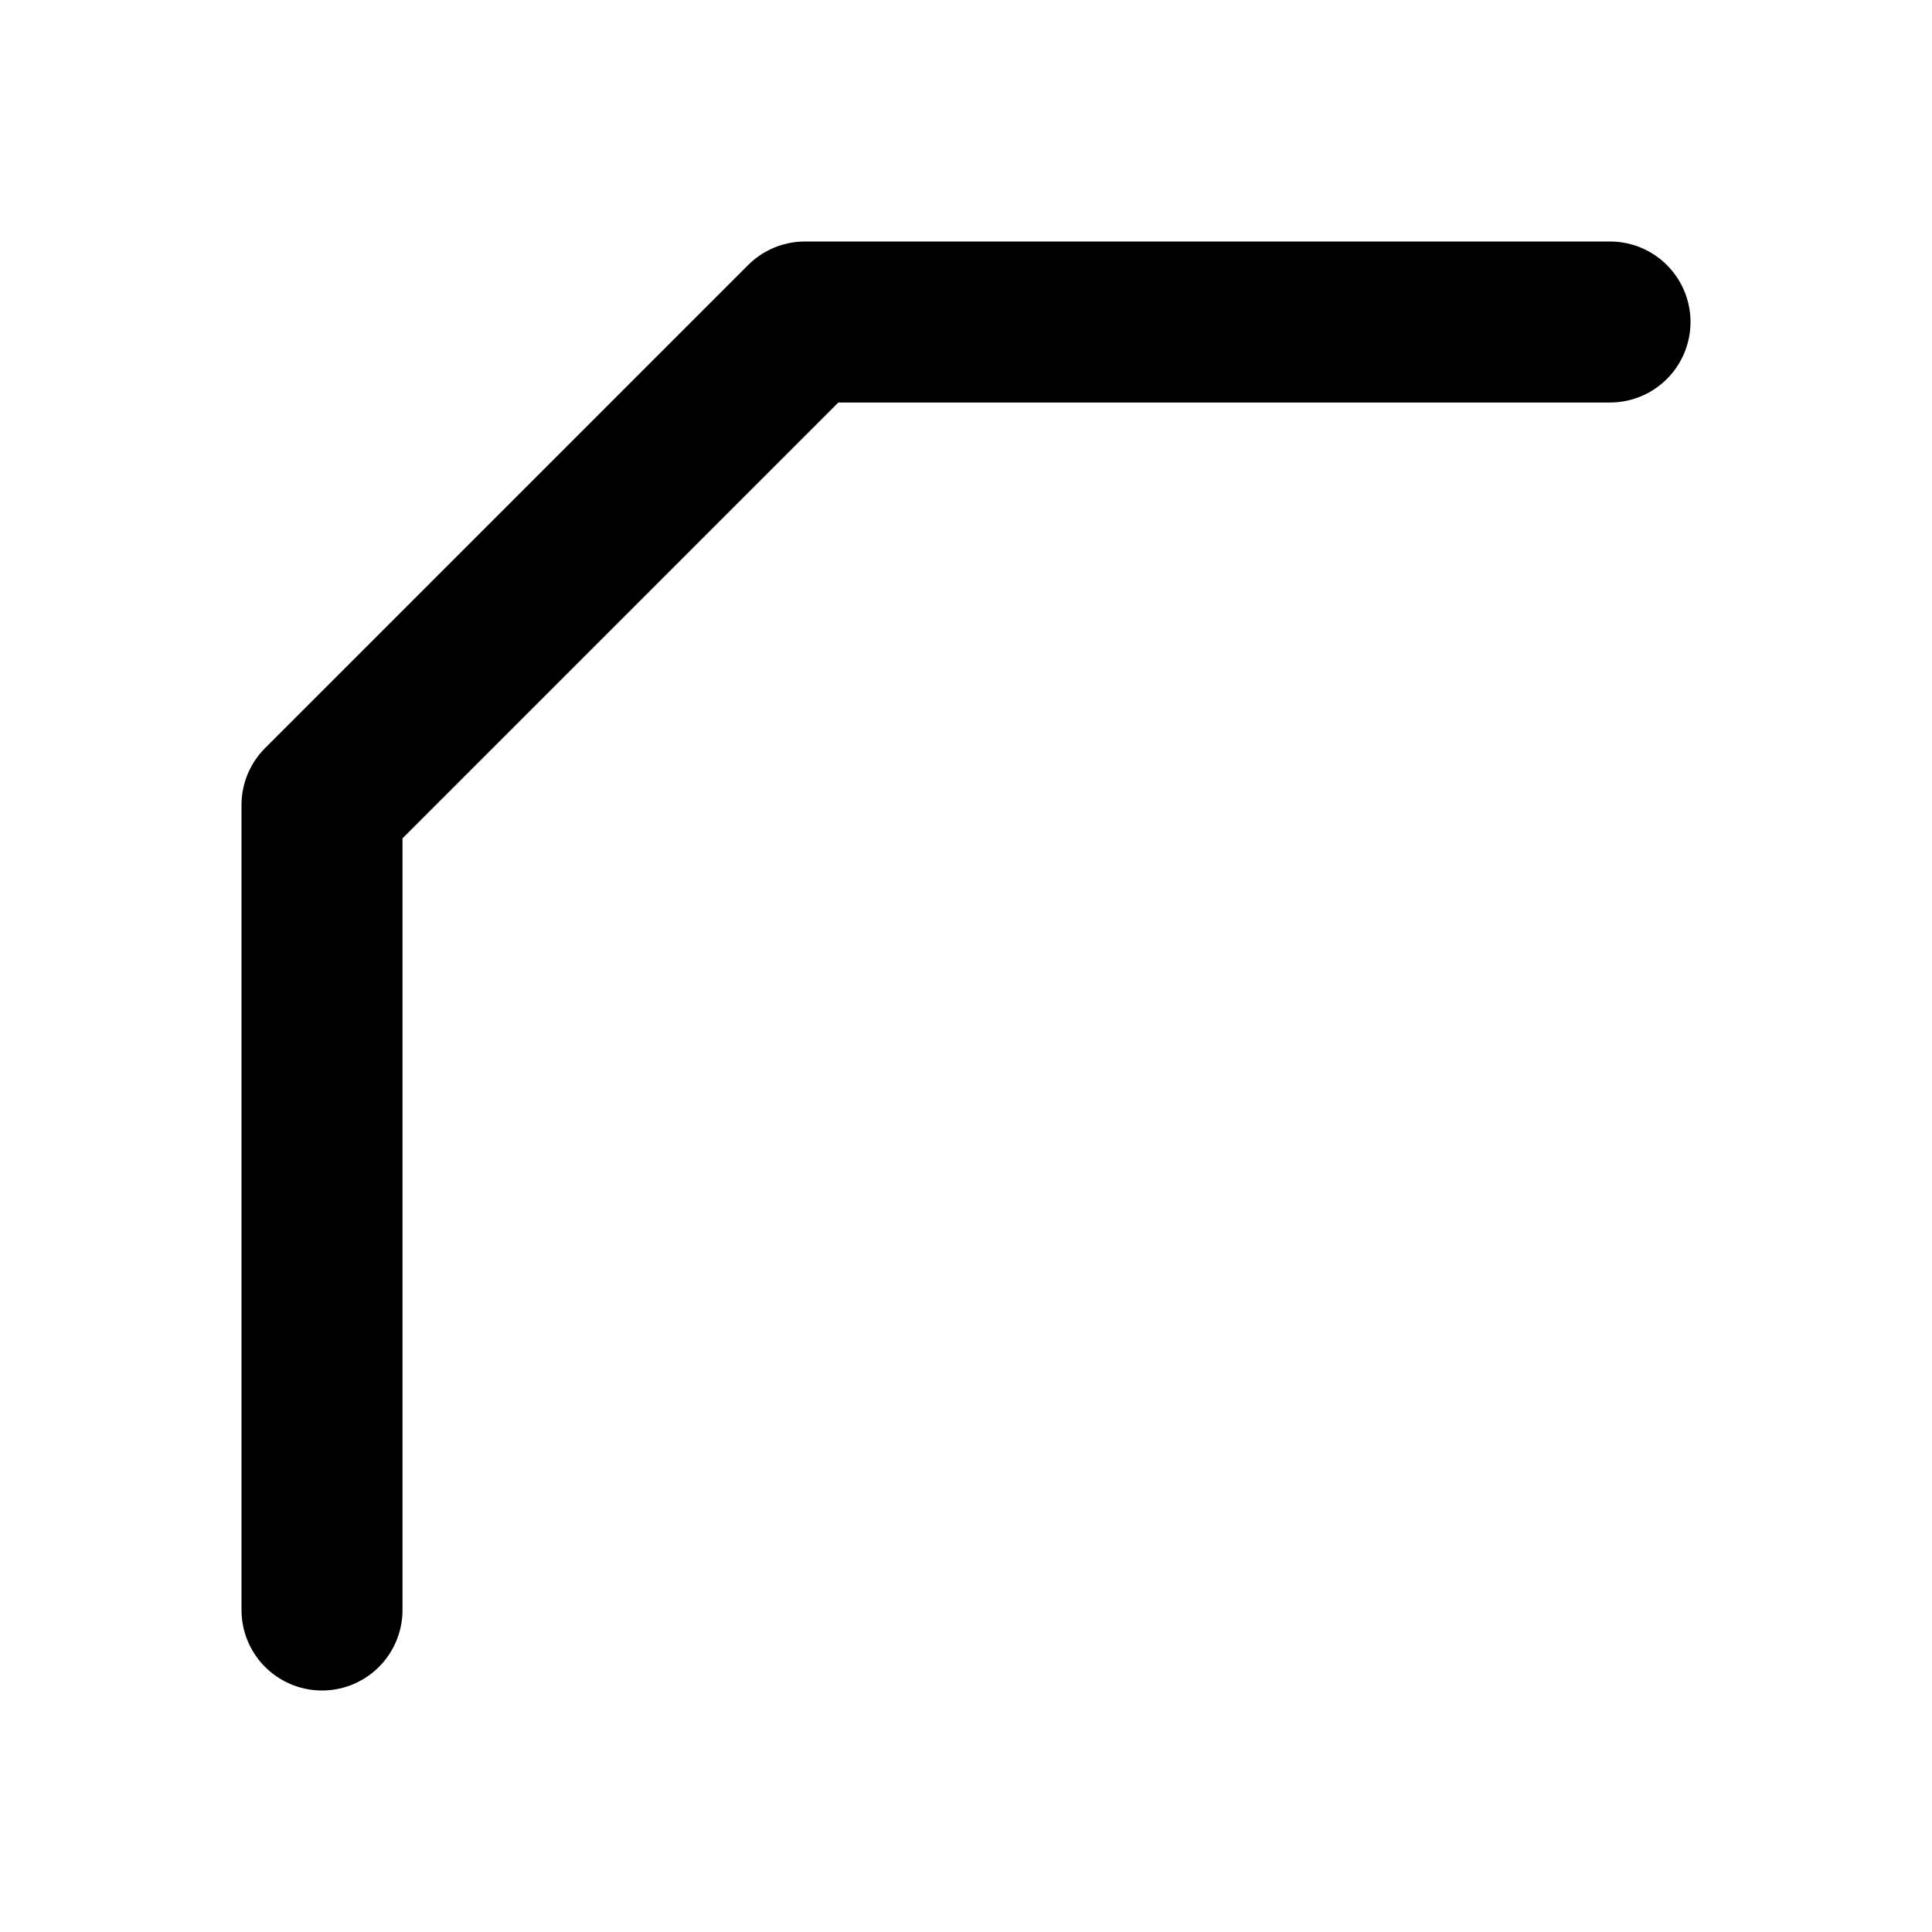
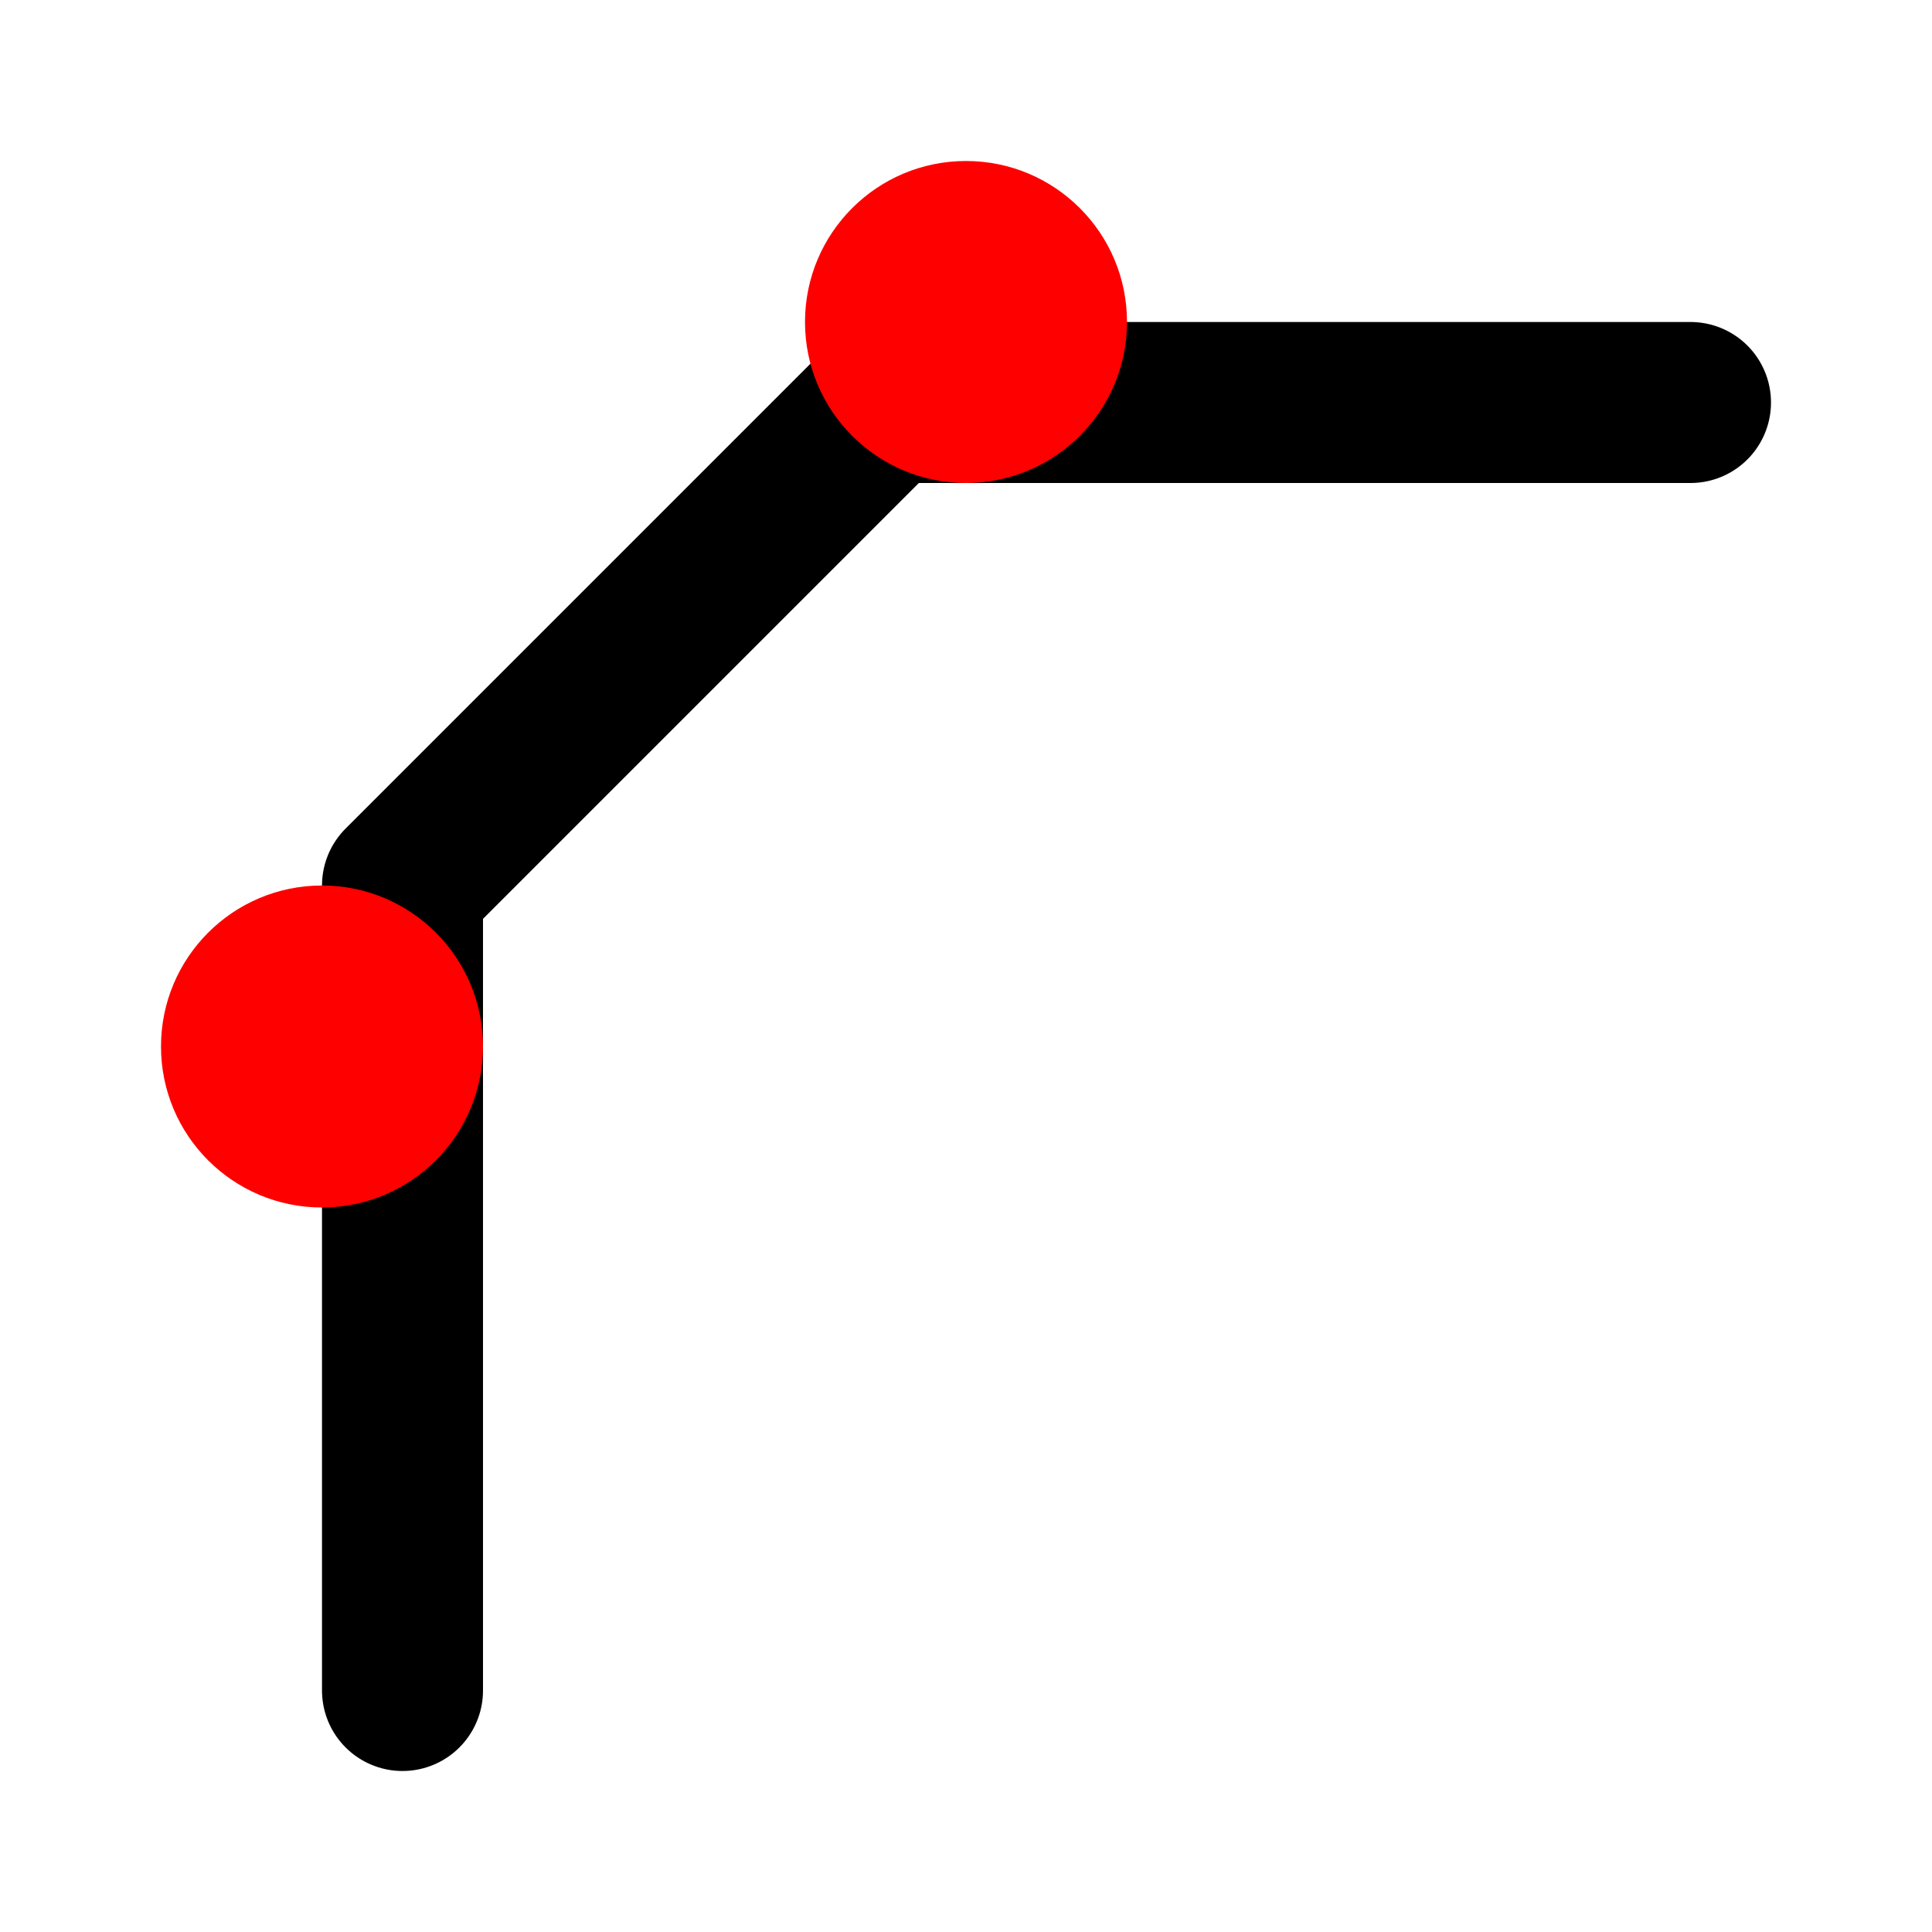
- <svg xmlns="http://www.w3.org/2000/svg" width="24" height="24" viewBox="0 0 24 24" fill="none" stroke="currentColor" stroke-width="2" stroke-linecap="round" stroke-linejoin="round">
-   <path d="M4 20 L4 10 L10 4 L20 4" />
+ <svg xmlns="http://www.w3.org/2000/svg" width="24" height="24" viewBox="0 0 24 24" fill="none">
+   <path d="M5 21V11L11 5H21" stroke="black" stroke-width="2" stroke-linecap="round" stroke-linejoin="round" />
+   <path d="M12 6C13.105 6 14 5.105 14 4C14 2.895 13.105 2 12 2C10.895 2 10 2.895 10 4C10 5.105 10.895 6 12 6Z" fill="#FF0000" />
+   <path d="M4 15C5.105 15 6 14.105 6 13C6 11.895 5.105 11 4 11C2.895 11 2 11.895 2 13C2 14.105 2.895 15 4 15Z" fill="#FF0000" />
</svg>
